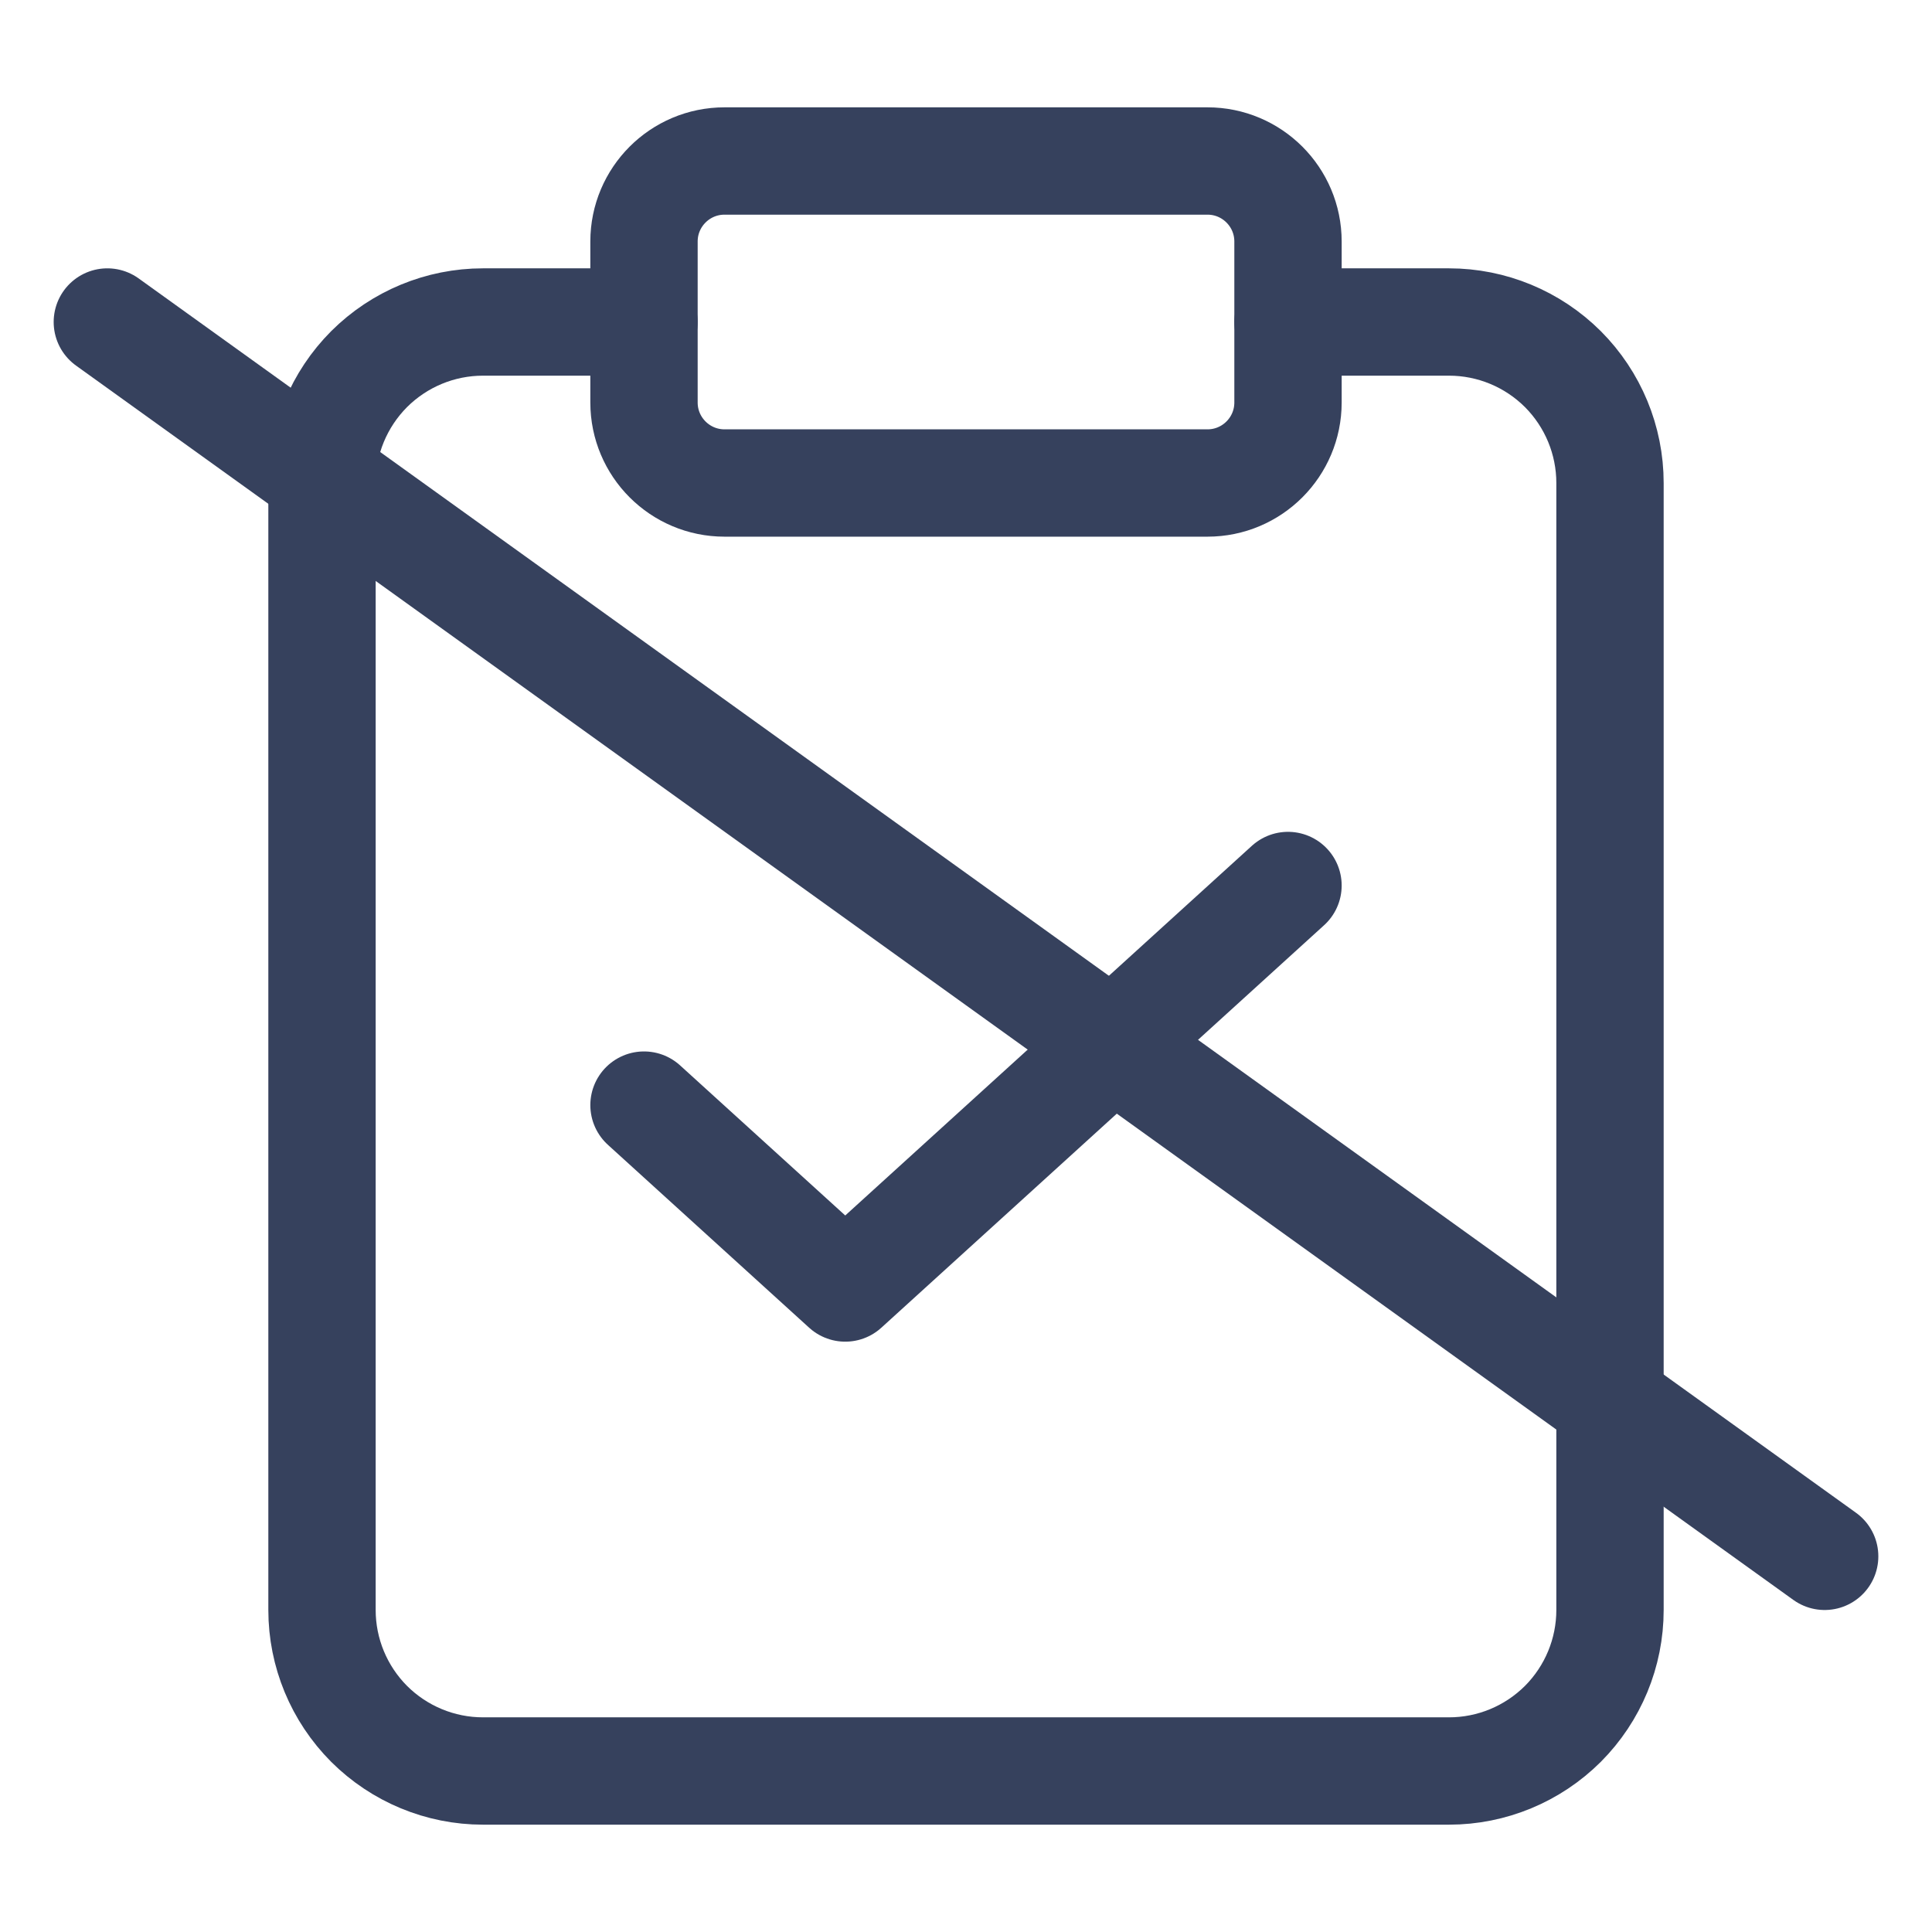
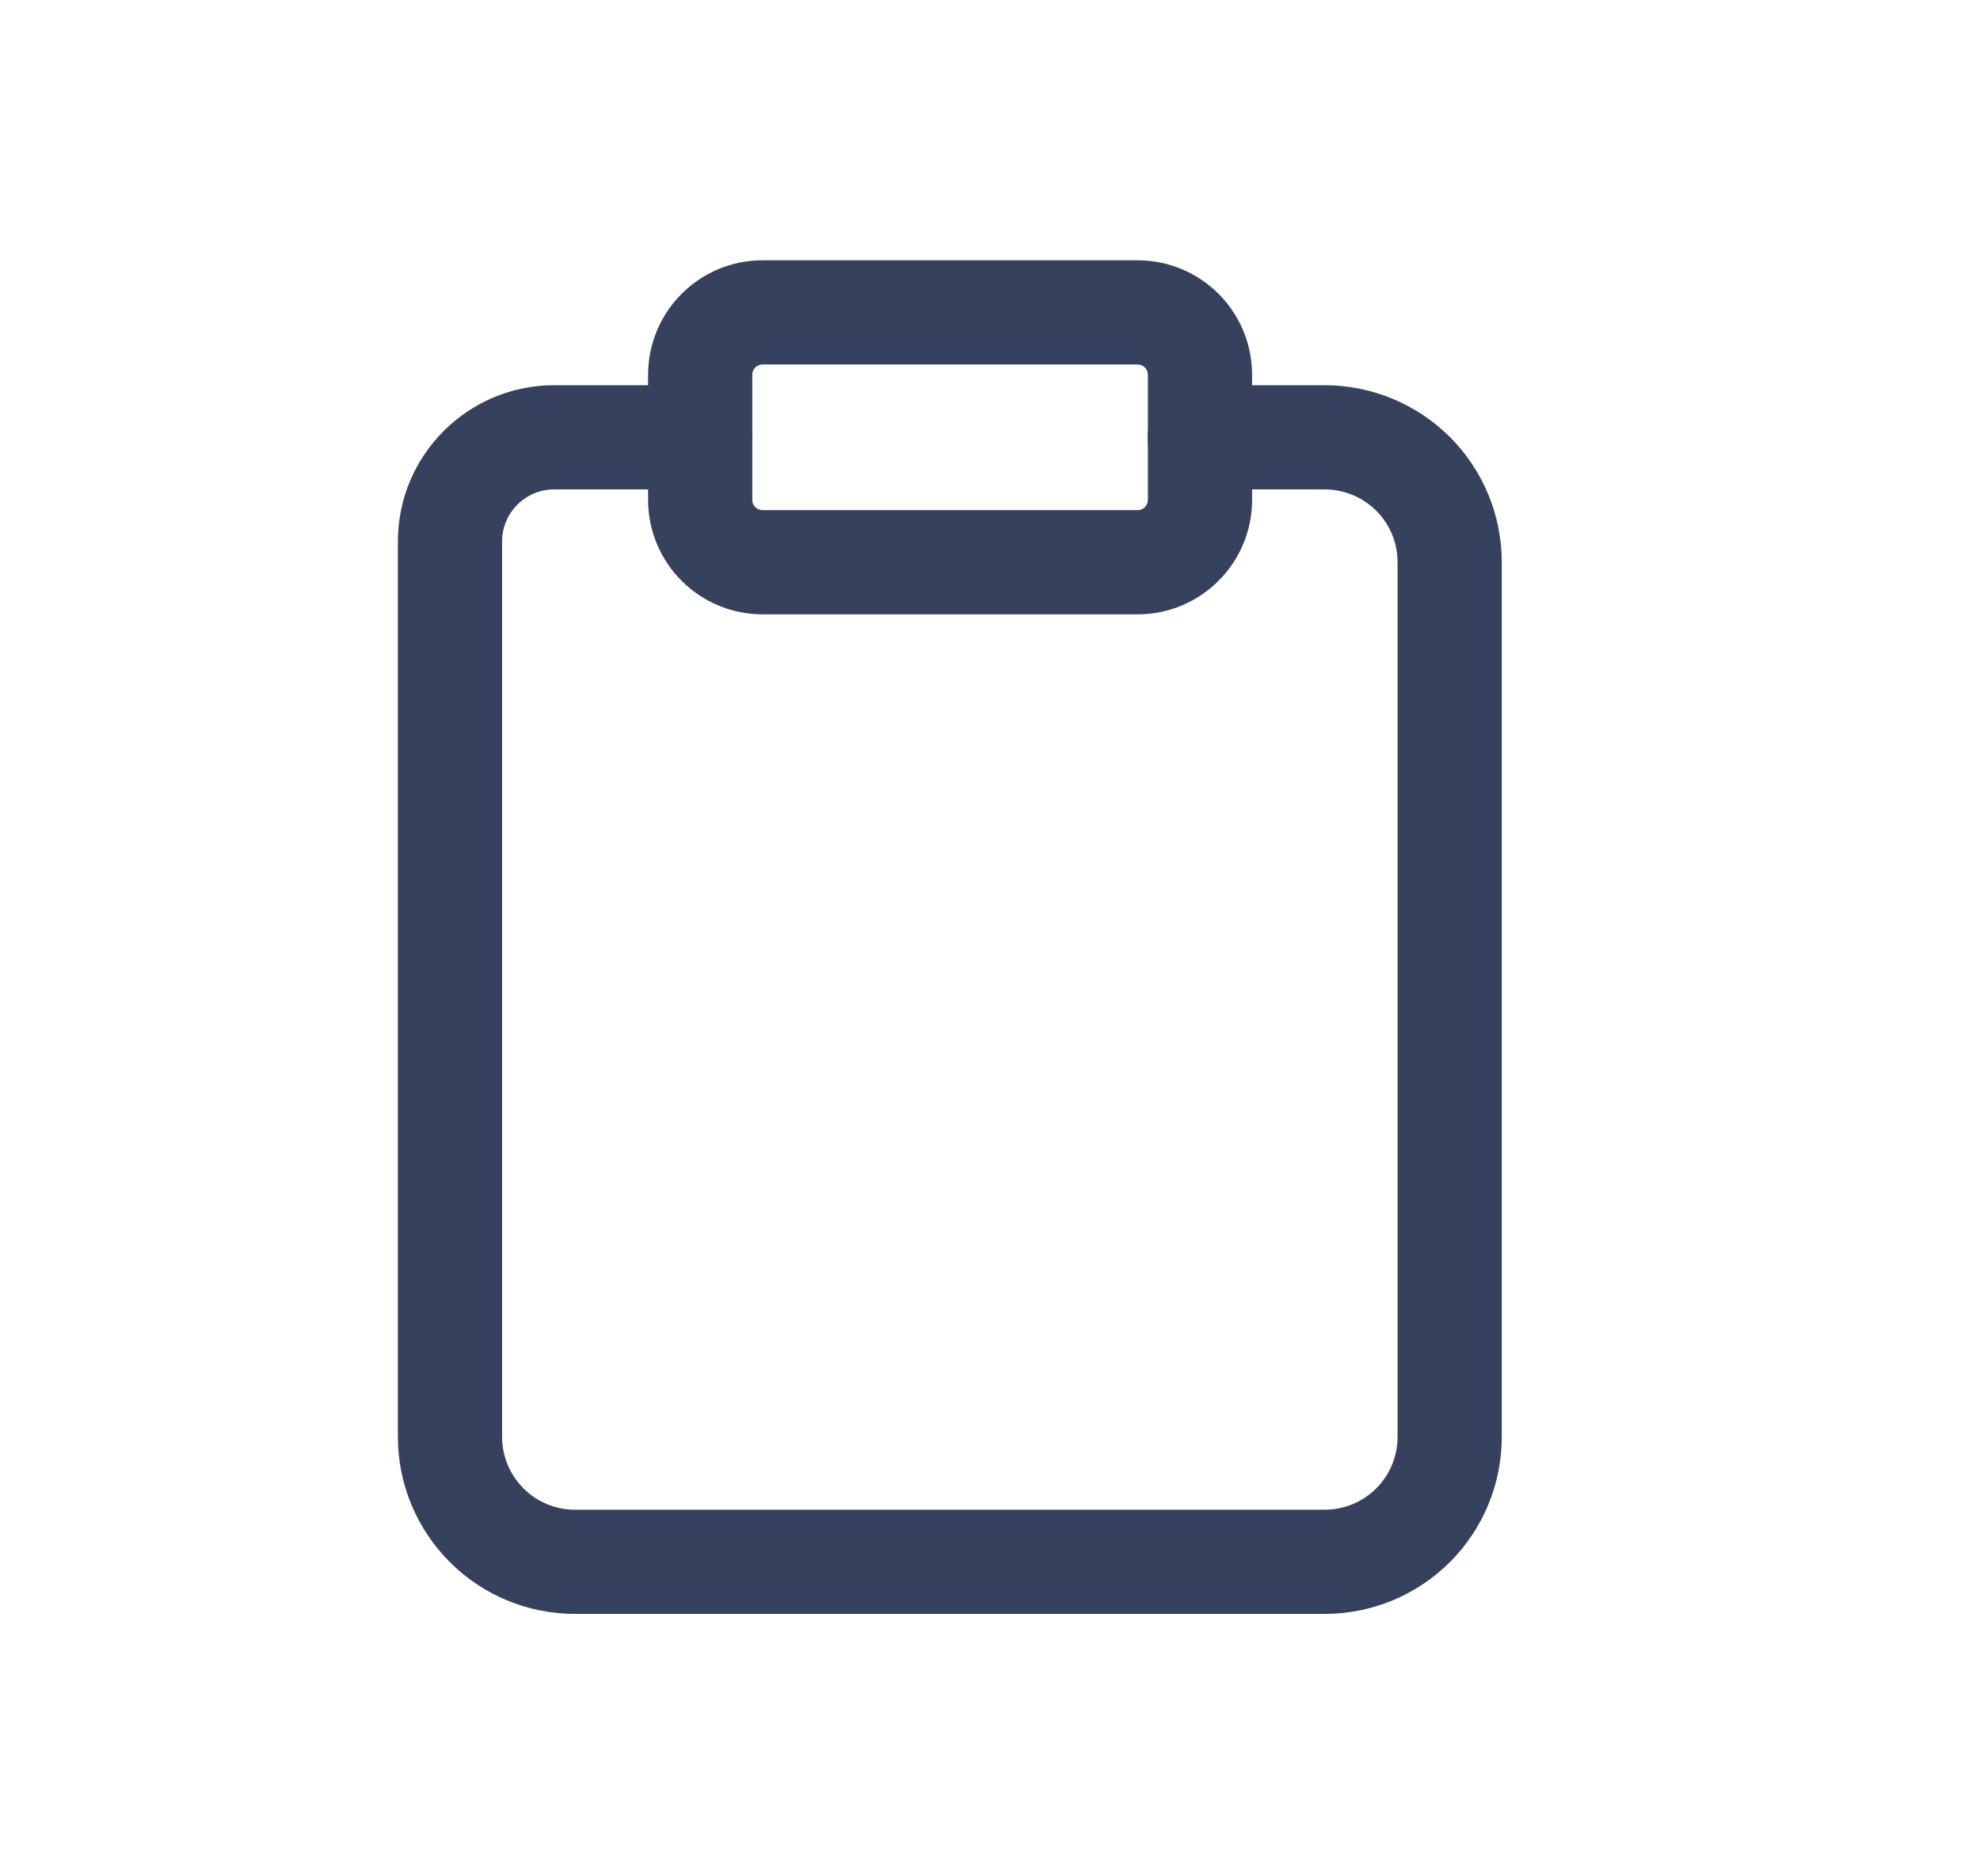
- <svg xmlns="http://www.w3.org/2000/svg" width="18" height="18" viewBox="0 0 18 18" fill="none">
-   <path d="M12 3H13.5C13.898 3 14.279 3.158 14.561 3.439C14.842 3.721 15 4.102 15 4.5V15C15 15.398 14.842 15.779 14.561 16.061C14.279 16.342 13.898 16.5 13.5 16.5H4.5C4.102 16.5 3.721 16.342 3.439 16.061C3.158 15.779 3 15.398 3 15V4.5C3 4.102 3.158 3.721 3.439 3.439C3.721 3.158 4.102 3 4.5 3H6" stroke="#36415D" stroke-linecap="round" stroke-linejoin="round" />
-   <path d="M11.25 1.5H6.75C6.336 1.5 6 1.836 6 2.25V3.75C6 4.164 6.336 4.5 6.75 4.5H11.25C11.664 4.5 12 4.164 12 3.75V2.25C12 1.836 11.664 1.5 11.25 1.5Z" stroke="#36415D" stroke-linecap="round" stroke-linejoin="round" />
-   <path d="M12 8.25L7.875 12L6 10.296" stroke="#36415D" stroke-linecap="round" stroke-linejoin="round" />
-   <path d="M1 3L17 14.5" stroke="#36415D" stroke-linecap="round" stroke-linejoin="round" />
+ <svg xmlns="http://www.w3.org/2000/svg" width="19" height="18" viewBox="0 0 19 18" fill="none">
+   <path d="M11.513 4.197H12.712C13.03 4.197 13.335 4.324 13.56 4.548C13.785 4.773 13.911 5.078 13.911 5.396V11.195M6.717 4.197H5.318C4.766 4.197 4.318 4.645 4.318 5.197V7.372V13.79C4.318 14.108 4.445 14.413 4.67 14.638C4.894 14.863 5.199 14.989 5.517 14.989H12.712C13.03 14.989 13.335 14.863 13.56 14.638C13.785 14.413 13.911 14.108 13.911 13.79V11.027" stroke="#36415D" stroke-linecap="round" stroke-linejoin="round" />
+   <path d="M10.916 2.998H7.318C6.987 2.998 6.719 3.266 6.719 3.598V4.797C6.719 5.128 6.987 5.396 7.318 5.396H10.916C11.247 5.396 11.515 5.128 11.515 4.797V3.598C11.515 3.266 11.247 2.998 10.916 2.998Z" stroke="#36415D" stroke-linecap="round" stroke-linejoin="round" />
</svg>
